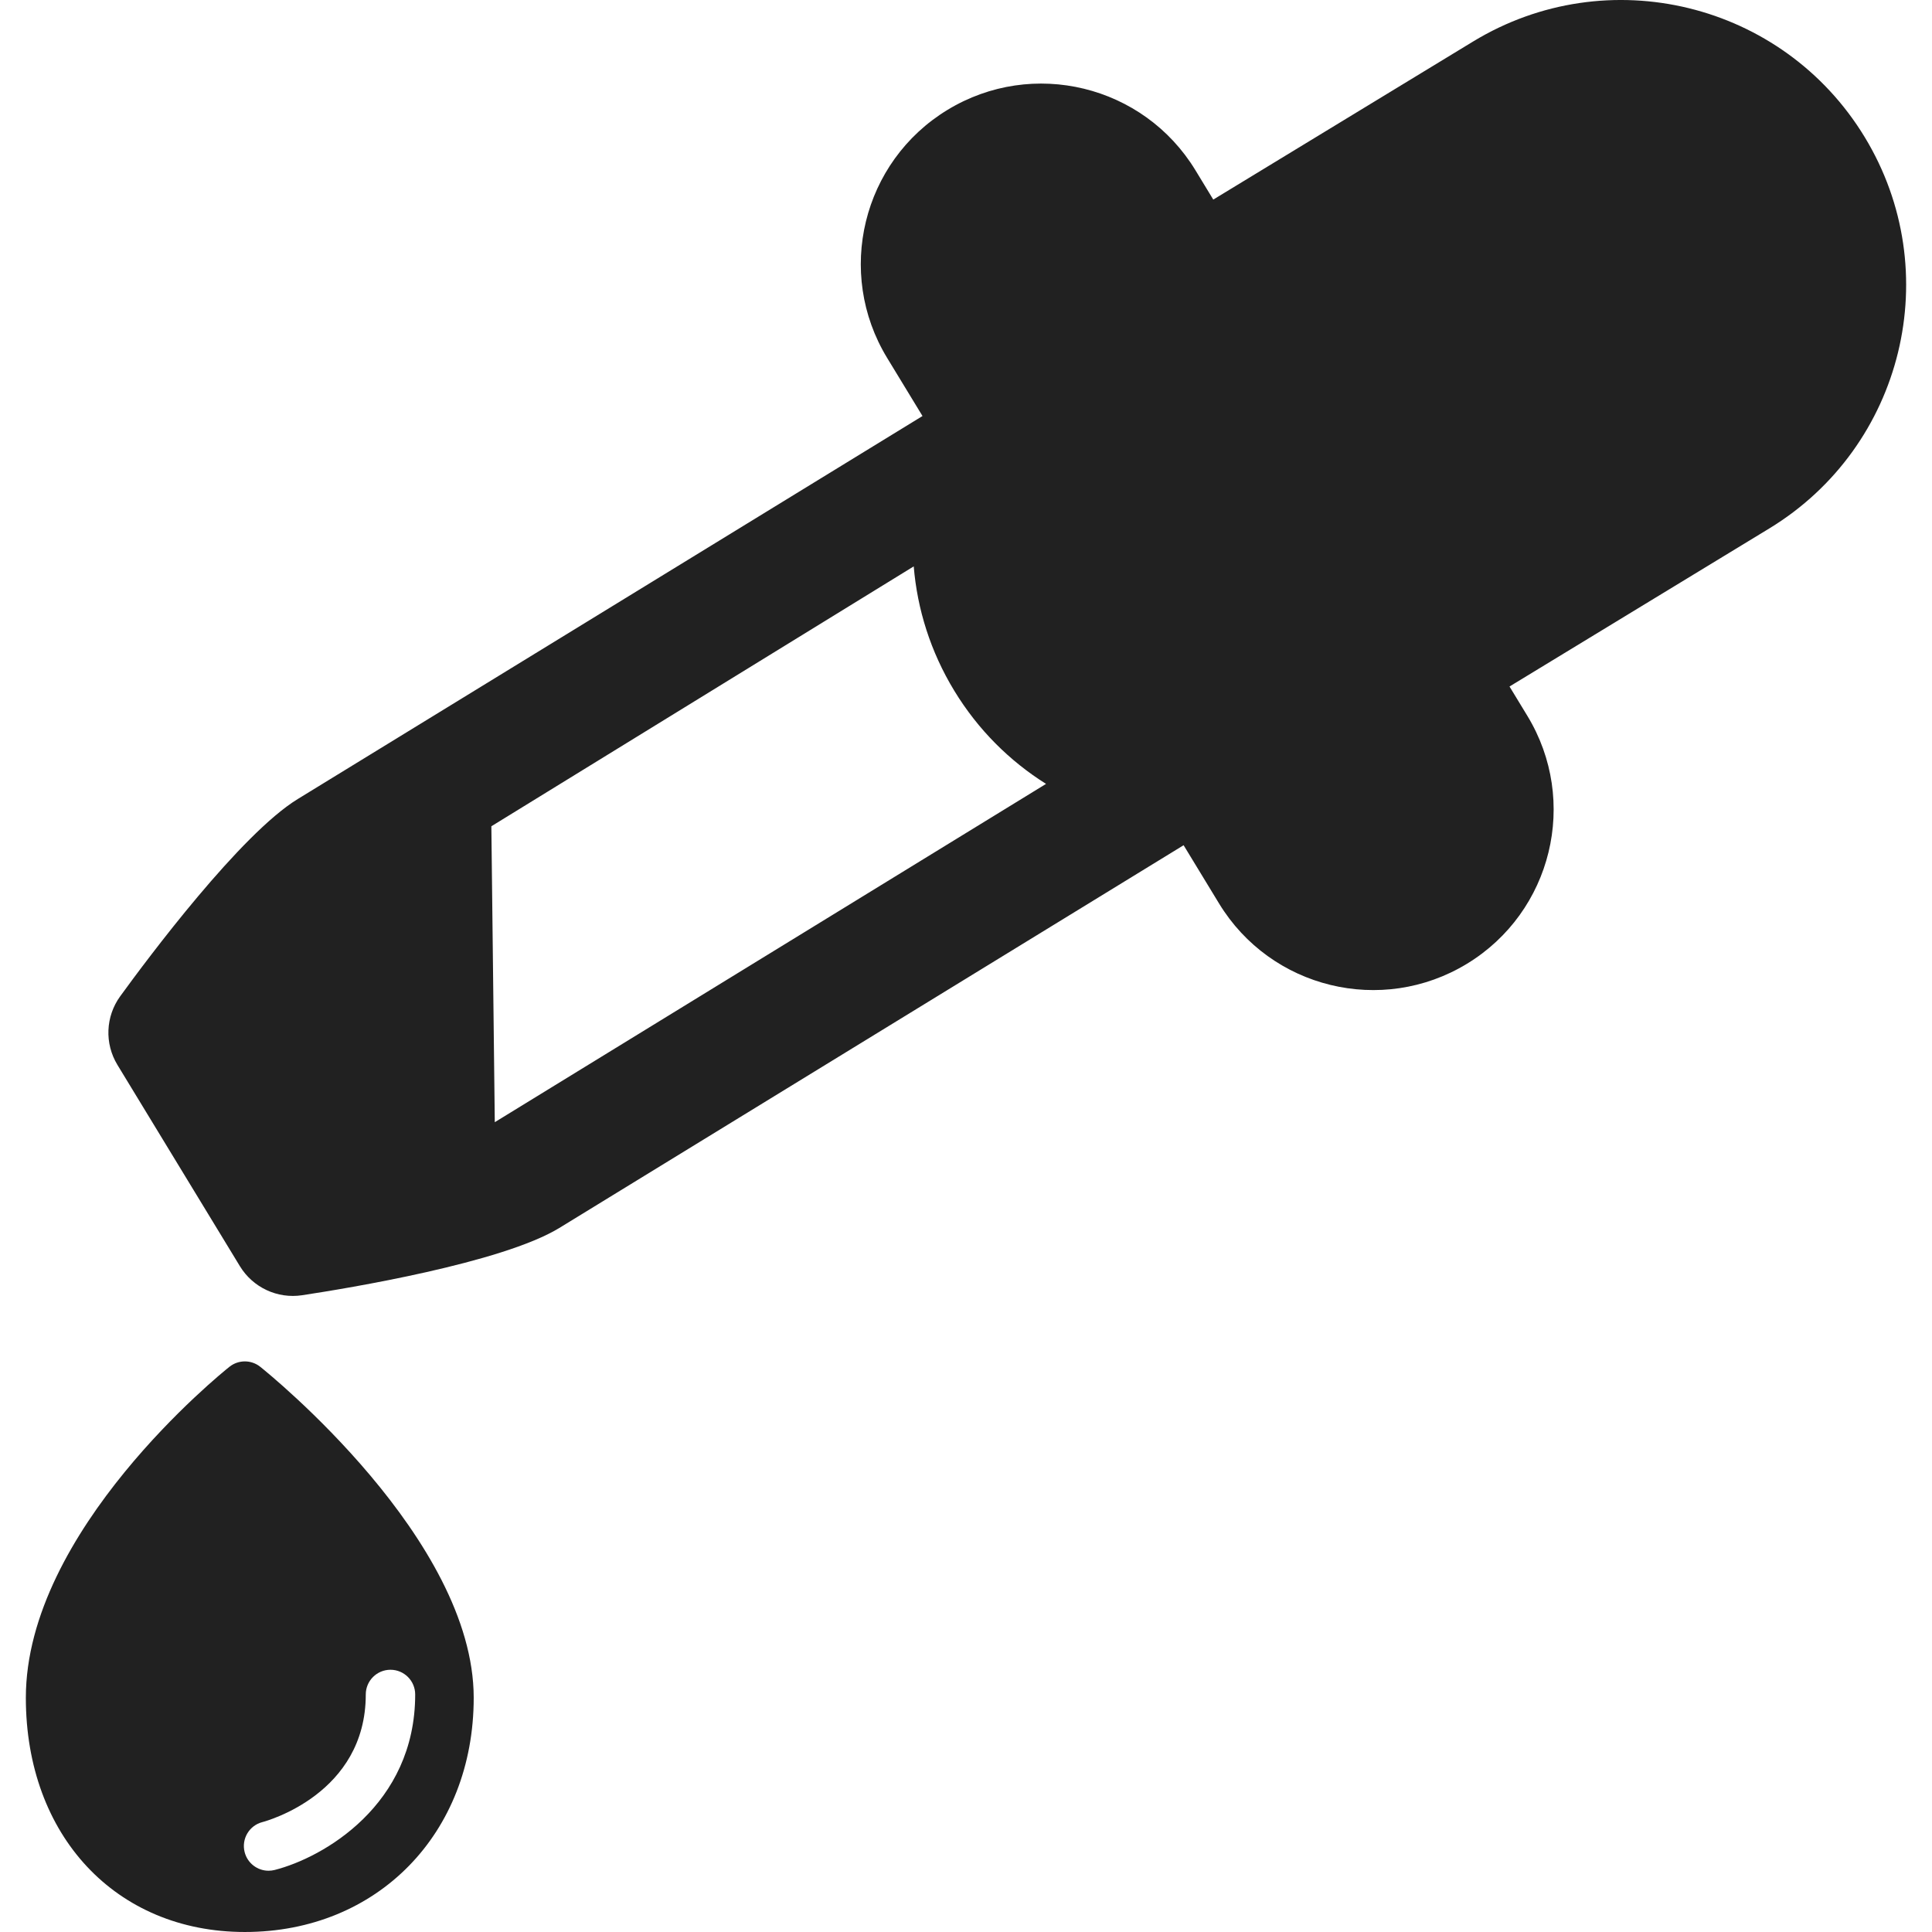
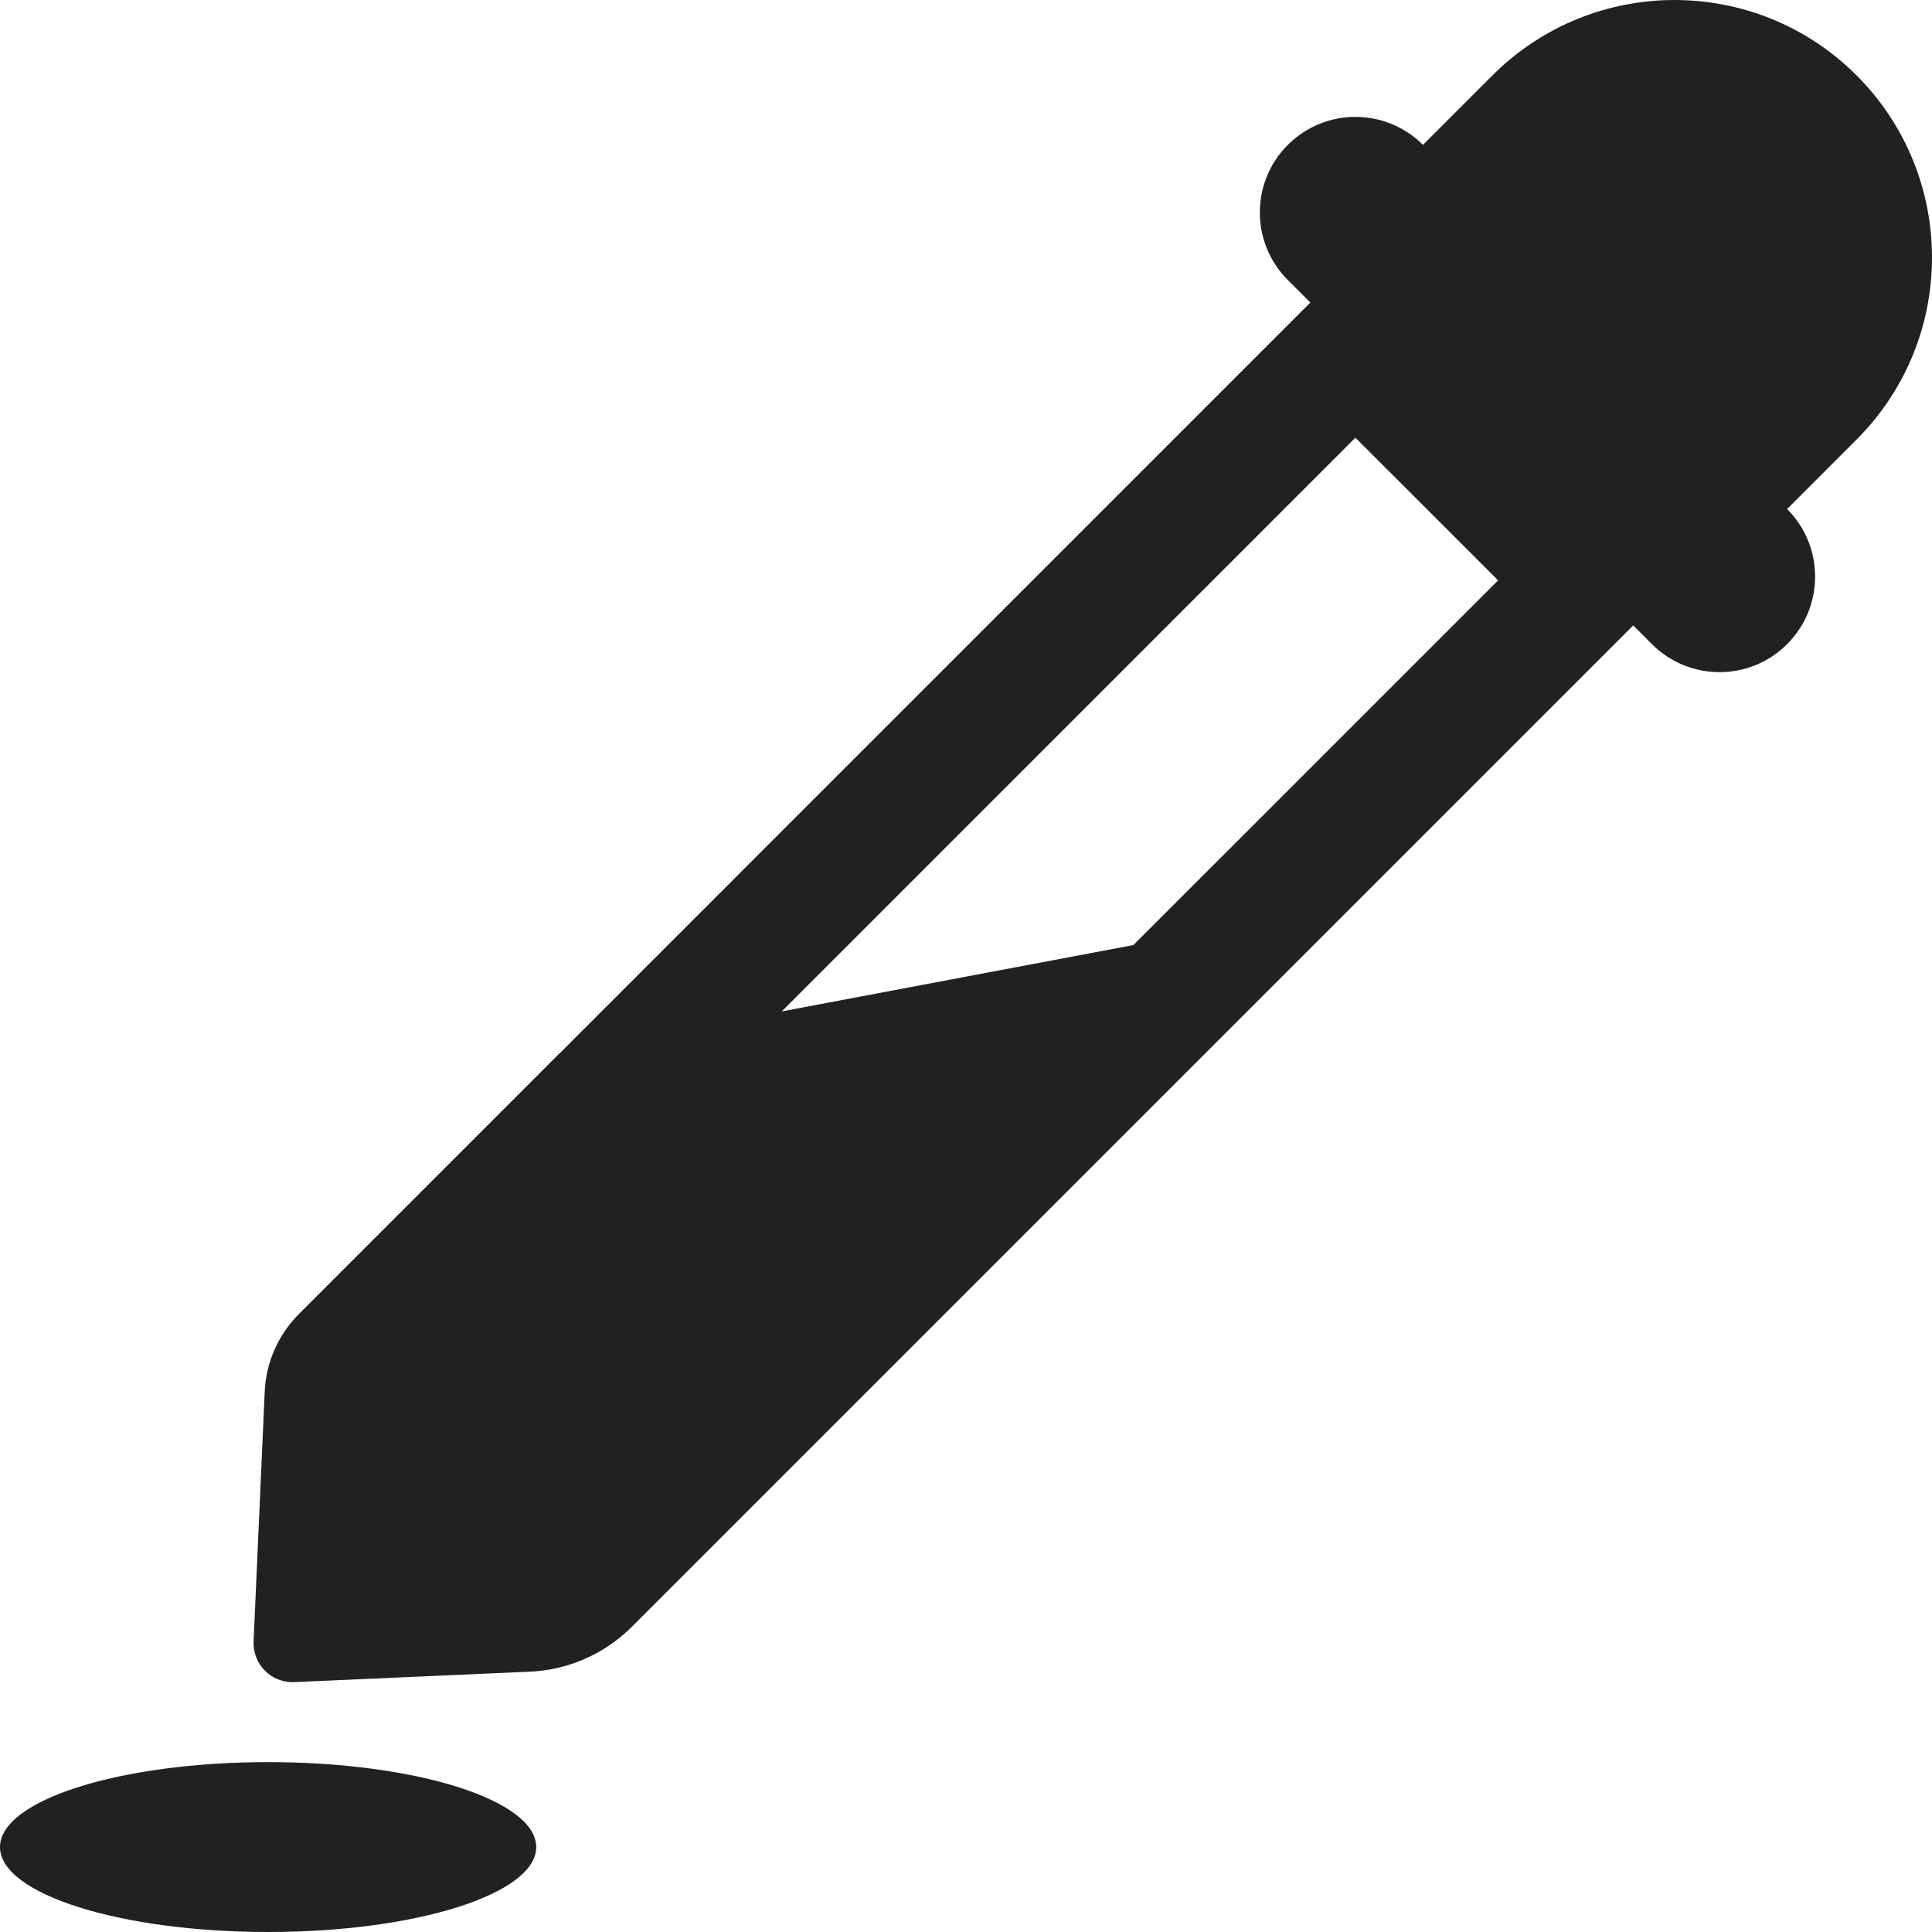
- <svg xmlns="http://www.w3.org/2000/svg" version="1.1" id="Capa_1" x="0px" y="0px" width="512px" height="512px" viewBox="0 0 390.954 390.955" style="enable-background:new 0 0 390.954 390.955;" xml:space="preserve">
+ <svg xmlns="http://www.w3.org/2000/svg" version="1.1" id="Capa_1" x="0px" y="0px" viewBox="0 0 464.736 464.736" style="enable-background:new 0 0 464.736 464.736;" xml:space="preserve" width="512px" height="512px">
  <g>
-     <g>
-       <path d="M377.314,27.704C360.761,0.494,325.283-8.145,298.076,8.41l-52.561,31.977l-3.607-5.932    c-10.484-17.229-32.947-22.7-50.179-12.218C174.5,32.72,169.032,55.184,179.512,72.415l7.162,11.771L60.314,161.652    c-11.612,7.065-30.483,32.364-35.989,39.95c-2.97,4.09-3.191,9.563-0.565,13.881l24.784,40.738    c2.627,4.317,7.591,6.637,12.587,5.88c9.269-1.402,40.41-6.529,52.024-13.596l126.357-77.467l7.161,11.771    c10.481,17.229,32.946,22.7,50.178,12.217c17.229-10.481,22.699-32.946,12.217-50.177l-3.607-5.93l52.561-31.978    C385.229,90.389,393.868,54.912,377.314,27.704z M100.124,227.084l-0.694-59.882l85.469-52.59    c0.715,8.641,3.392,17.25,8.204,25.161c4.812,7.911,11.229,14.245,18.571,18.853L100.124,227.084z" fill="#212121" />
-       <path d="M52.666,276.584c-1.823-1.458-4.413-1.459-6.238-0.003C44.745,277.922,5.23,309.82,5.23,343.554    c0,27.909,18.223,47.4,44.314,47.4c26.836,0,46.314-19.936,46.314-47.4C95.859,311.472,54.43,277.995,52.666,276.584z     M55.582,378.402c-0.414,0.104-0.829,0.155-1.237,0.155c-2.231,0-4.266-1.506-4.842-3.769c-0.68-2.672,0.931-5.389,3.6-6.075    c0.915-0.241,20.916-5.754,20.913-25.823c0-2.762,2.237-5,4.999-5.001c2.762,0,5.001,2.238,5.001,4.999    C84.02,365.254,65.417,375.898,55.582,378.402z" fill="#212121" />
-     </g>
+     <path d="M446.598,18.143c-24.183-24.184-63.393-24.191-87.592-0.008l-16.717,16.717c-8.98-8.979-23.525-8.979-32.504,0   c-8.981,8.972-8.981,23.533,0,32.505l5.416,5.419L134.613,253.377h-0.016l-62.685,62.691c-4.982,4.982-7.919,11.646-8.235,18.684   l-0.15,3.344c0,0.016,0,0.03,0,0.046l-2.529,56.704c-0.104,2.633,0.883,5.185,2.739,7.048c1.751,1.759,4.145,2.738,6.63,2.738   c0.135,0,0.269,0,0.42-0.008l30.064-1.331h0.016l18.318-0.815l8.318-0.366c9.203-0.412,17.944-4.259,24.469-10.776l240.898-240.891   l4.506,4.505c4.49,4.488,10.372,6.733,16.252,6.733c5.881,0,11.764-2.245,16.253-6.733c8.98-8.973,8.98-23.534,0-32.505   l16.716-16.718C470.782,81.544,470.782,42.334,446.598,18.143z M272.639,227.33l-84.6,15.96l137.998-138.004l34.332,34.316   L272.639,227.33z" fill="#212121" />
+     <path d="M64.5,423.872c-35.617,0-64.5,9.145-64.5,20.435c0,11.284,28.883,20.428,64.5,20.428s64.486-9.143,64.486-20.428   C128.986,433.016,100.117,423.872,64.5,423.872z" fill="#212121" />
  </g>
  <g>
</g>
  <g>
</g>
  <g>
</g>
  <g>
</g>
  <g>
</g>
  <g>
</g>
  <g>
</g>
  <g>
</g>
  <g>
</g>
  <g>
</g>
  <g>
</g>
  <g>
</g>
  <g>
</g>
  <g>
</g>
  <g>
</g>
</svg>
